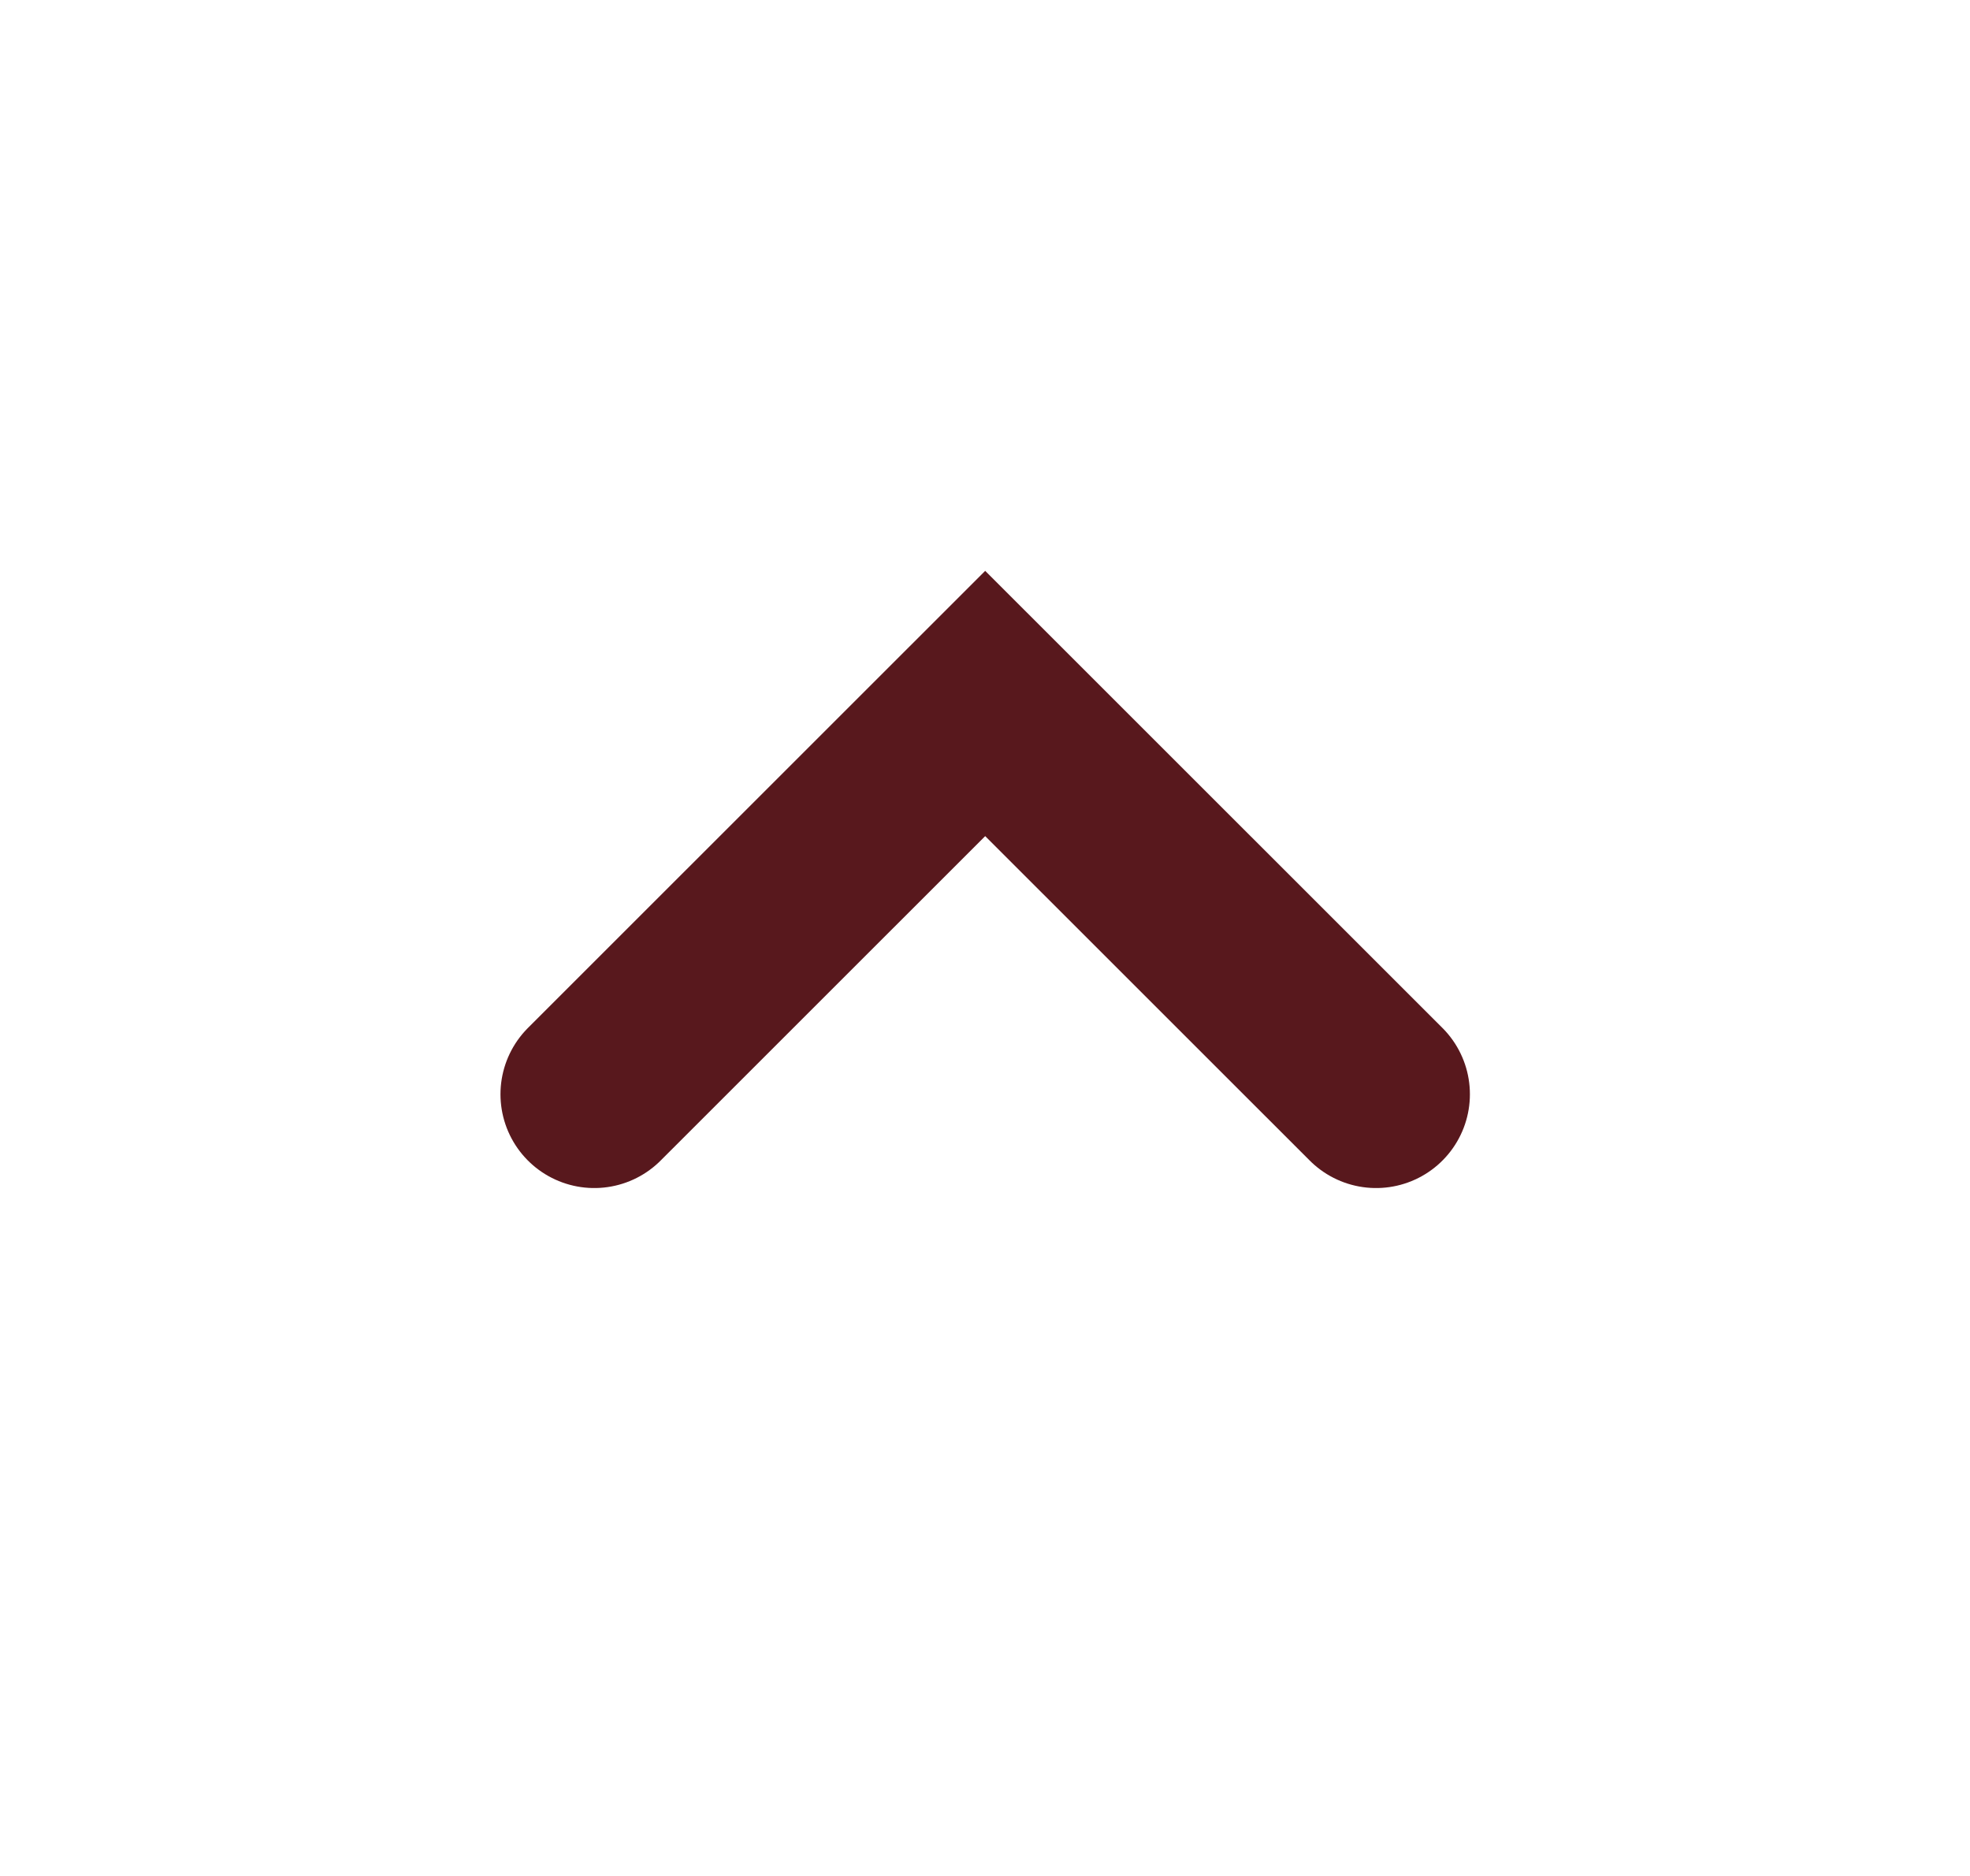
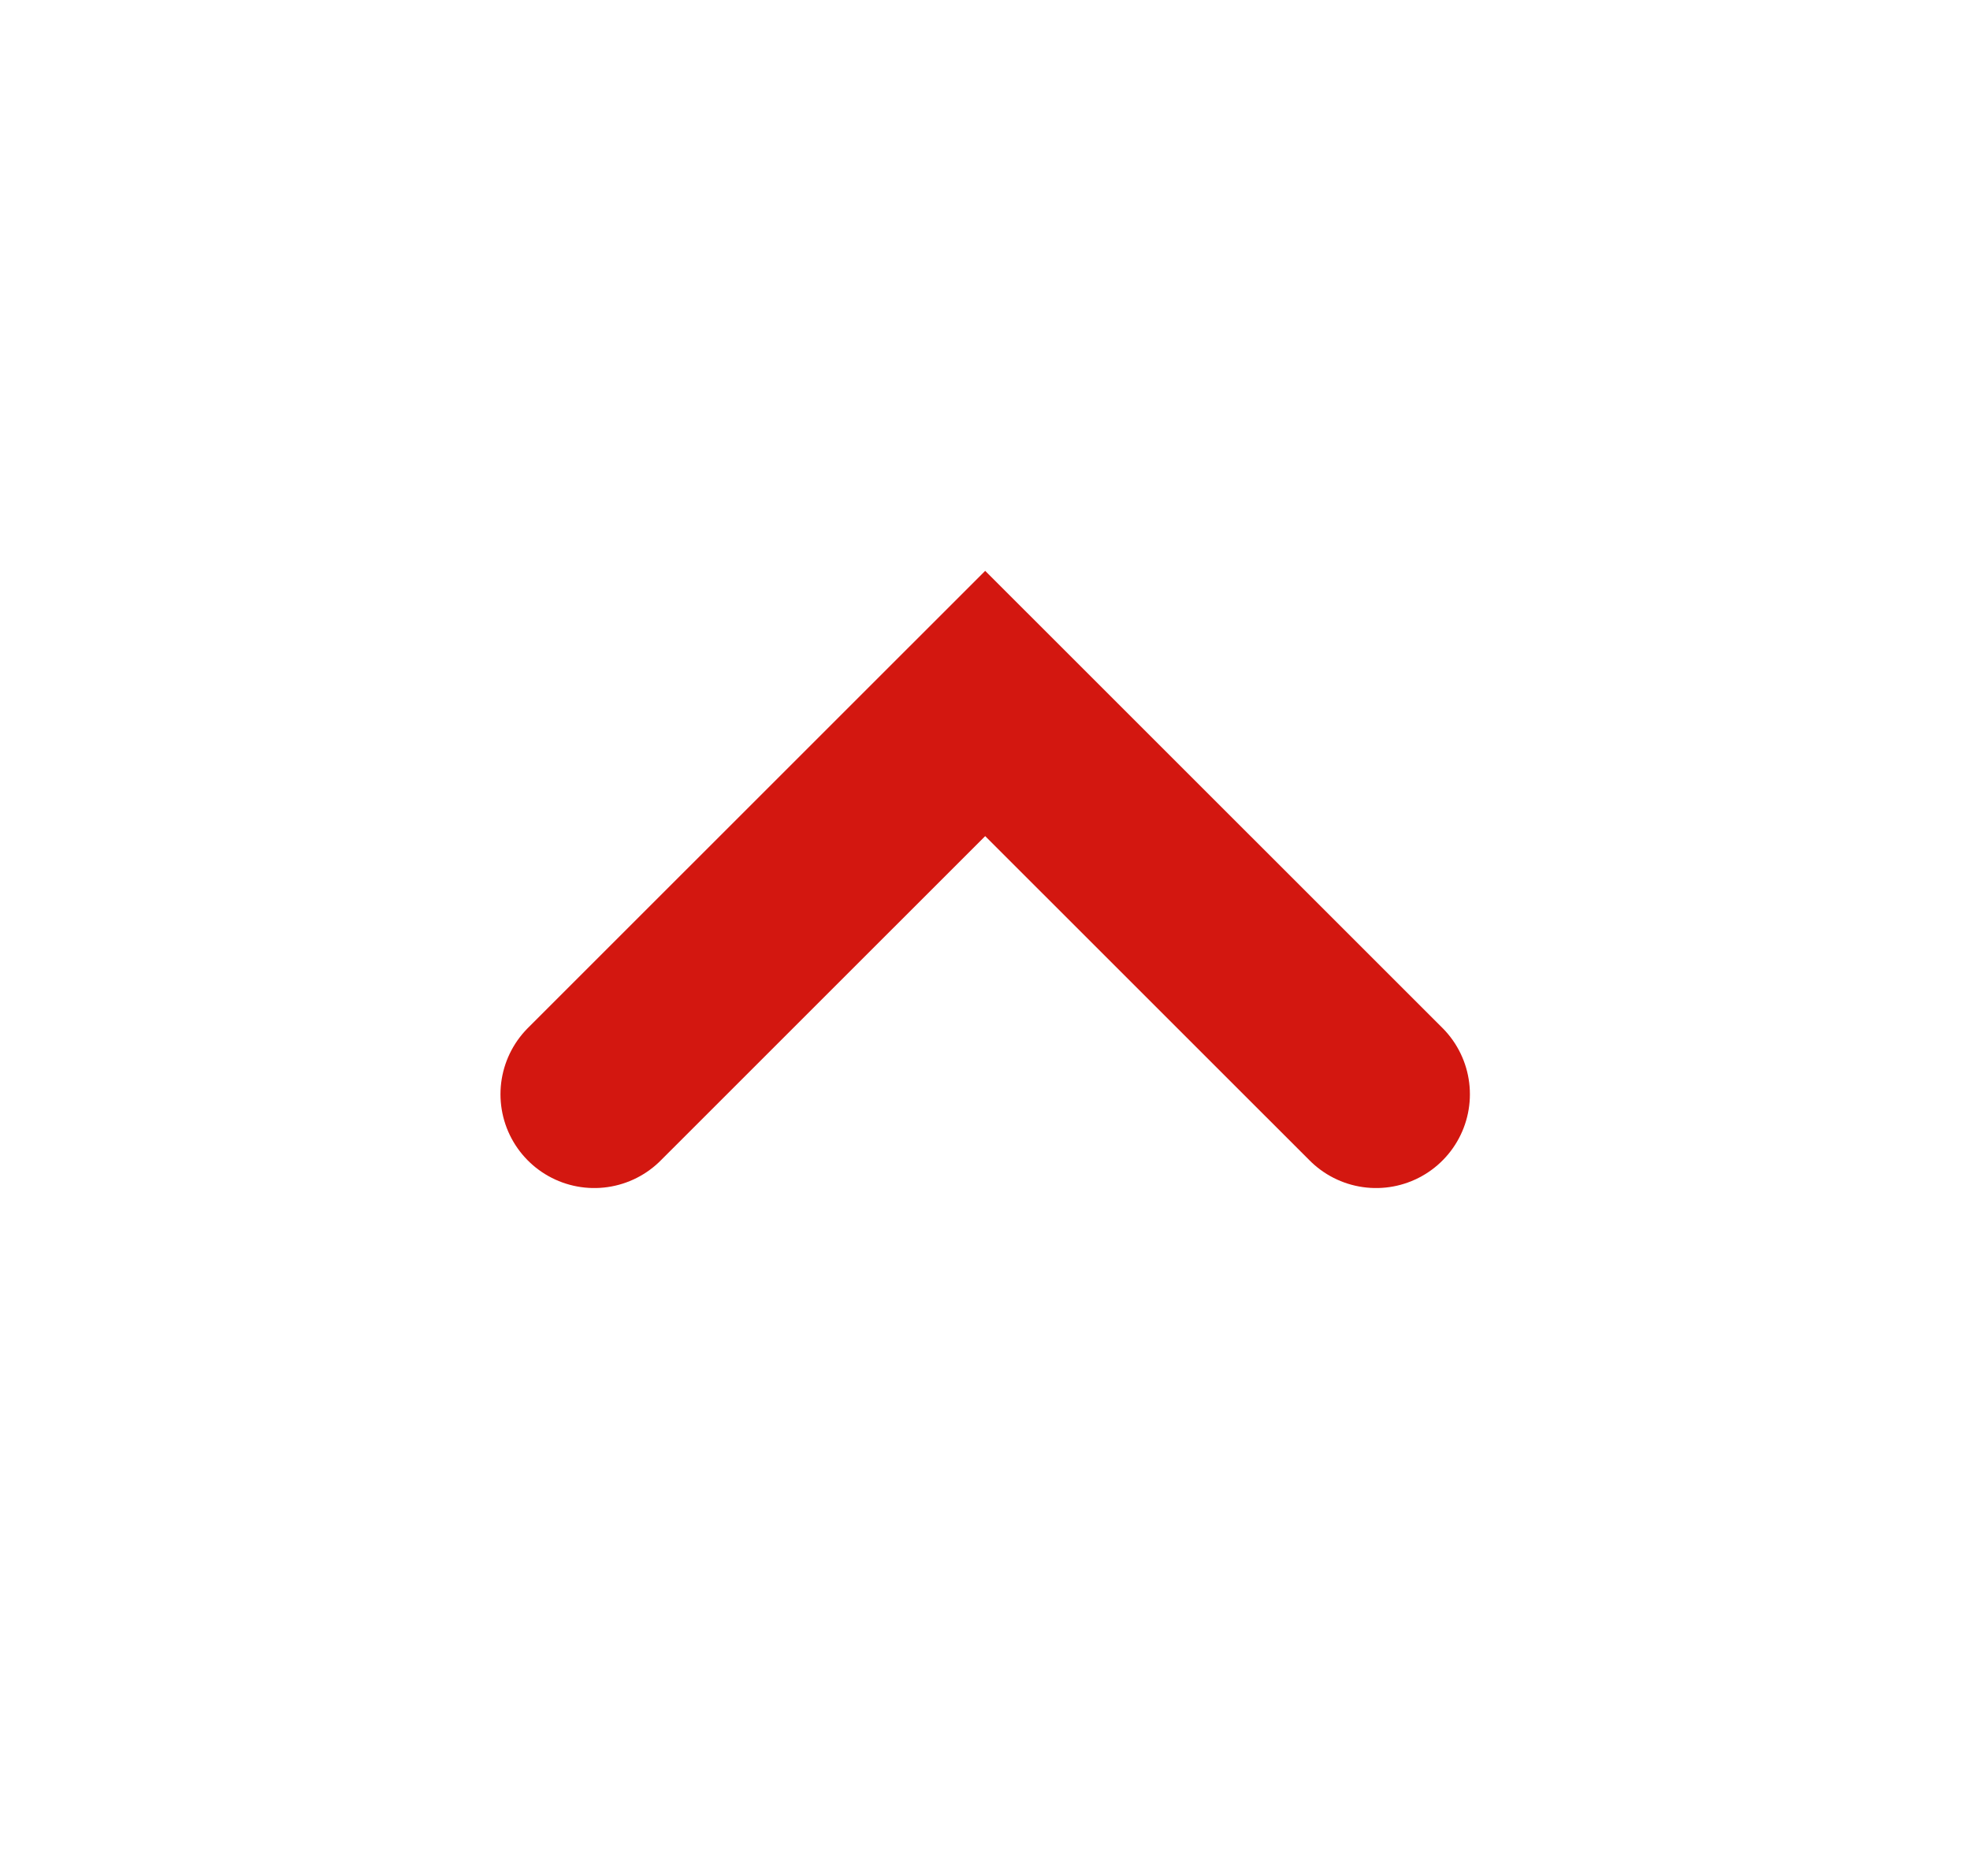
<svg xmlns="http://www.w3.org/2000/svg" width="21" height="20" viewBox="0 0 21 20" fill="none">
  <g id="Desktop / V1.0">
-     <path id="Path 3" d="M6.335 11.666L10.502 7.5L14.669 11.666" stroke="#58181D" stroke-width="2" stroke-linecap="round" />
+     <path id="Path 3" d="M6.335 11.666L10.502 7.5L14.669 11.666" stroke="#D31710" stroke-width="2" stroke-linecap="round" />
  </g>
</svg>
